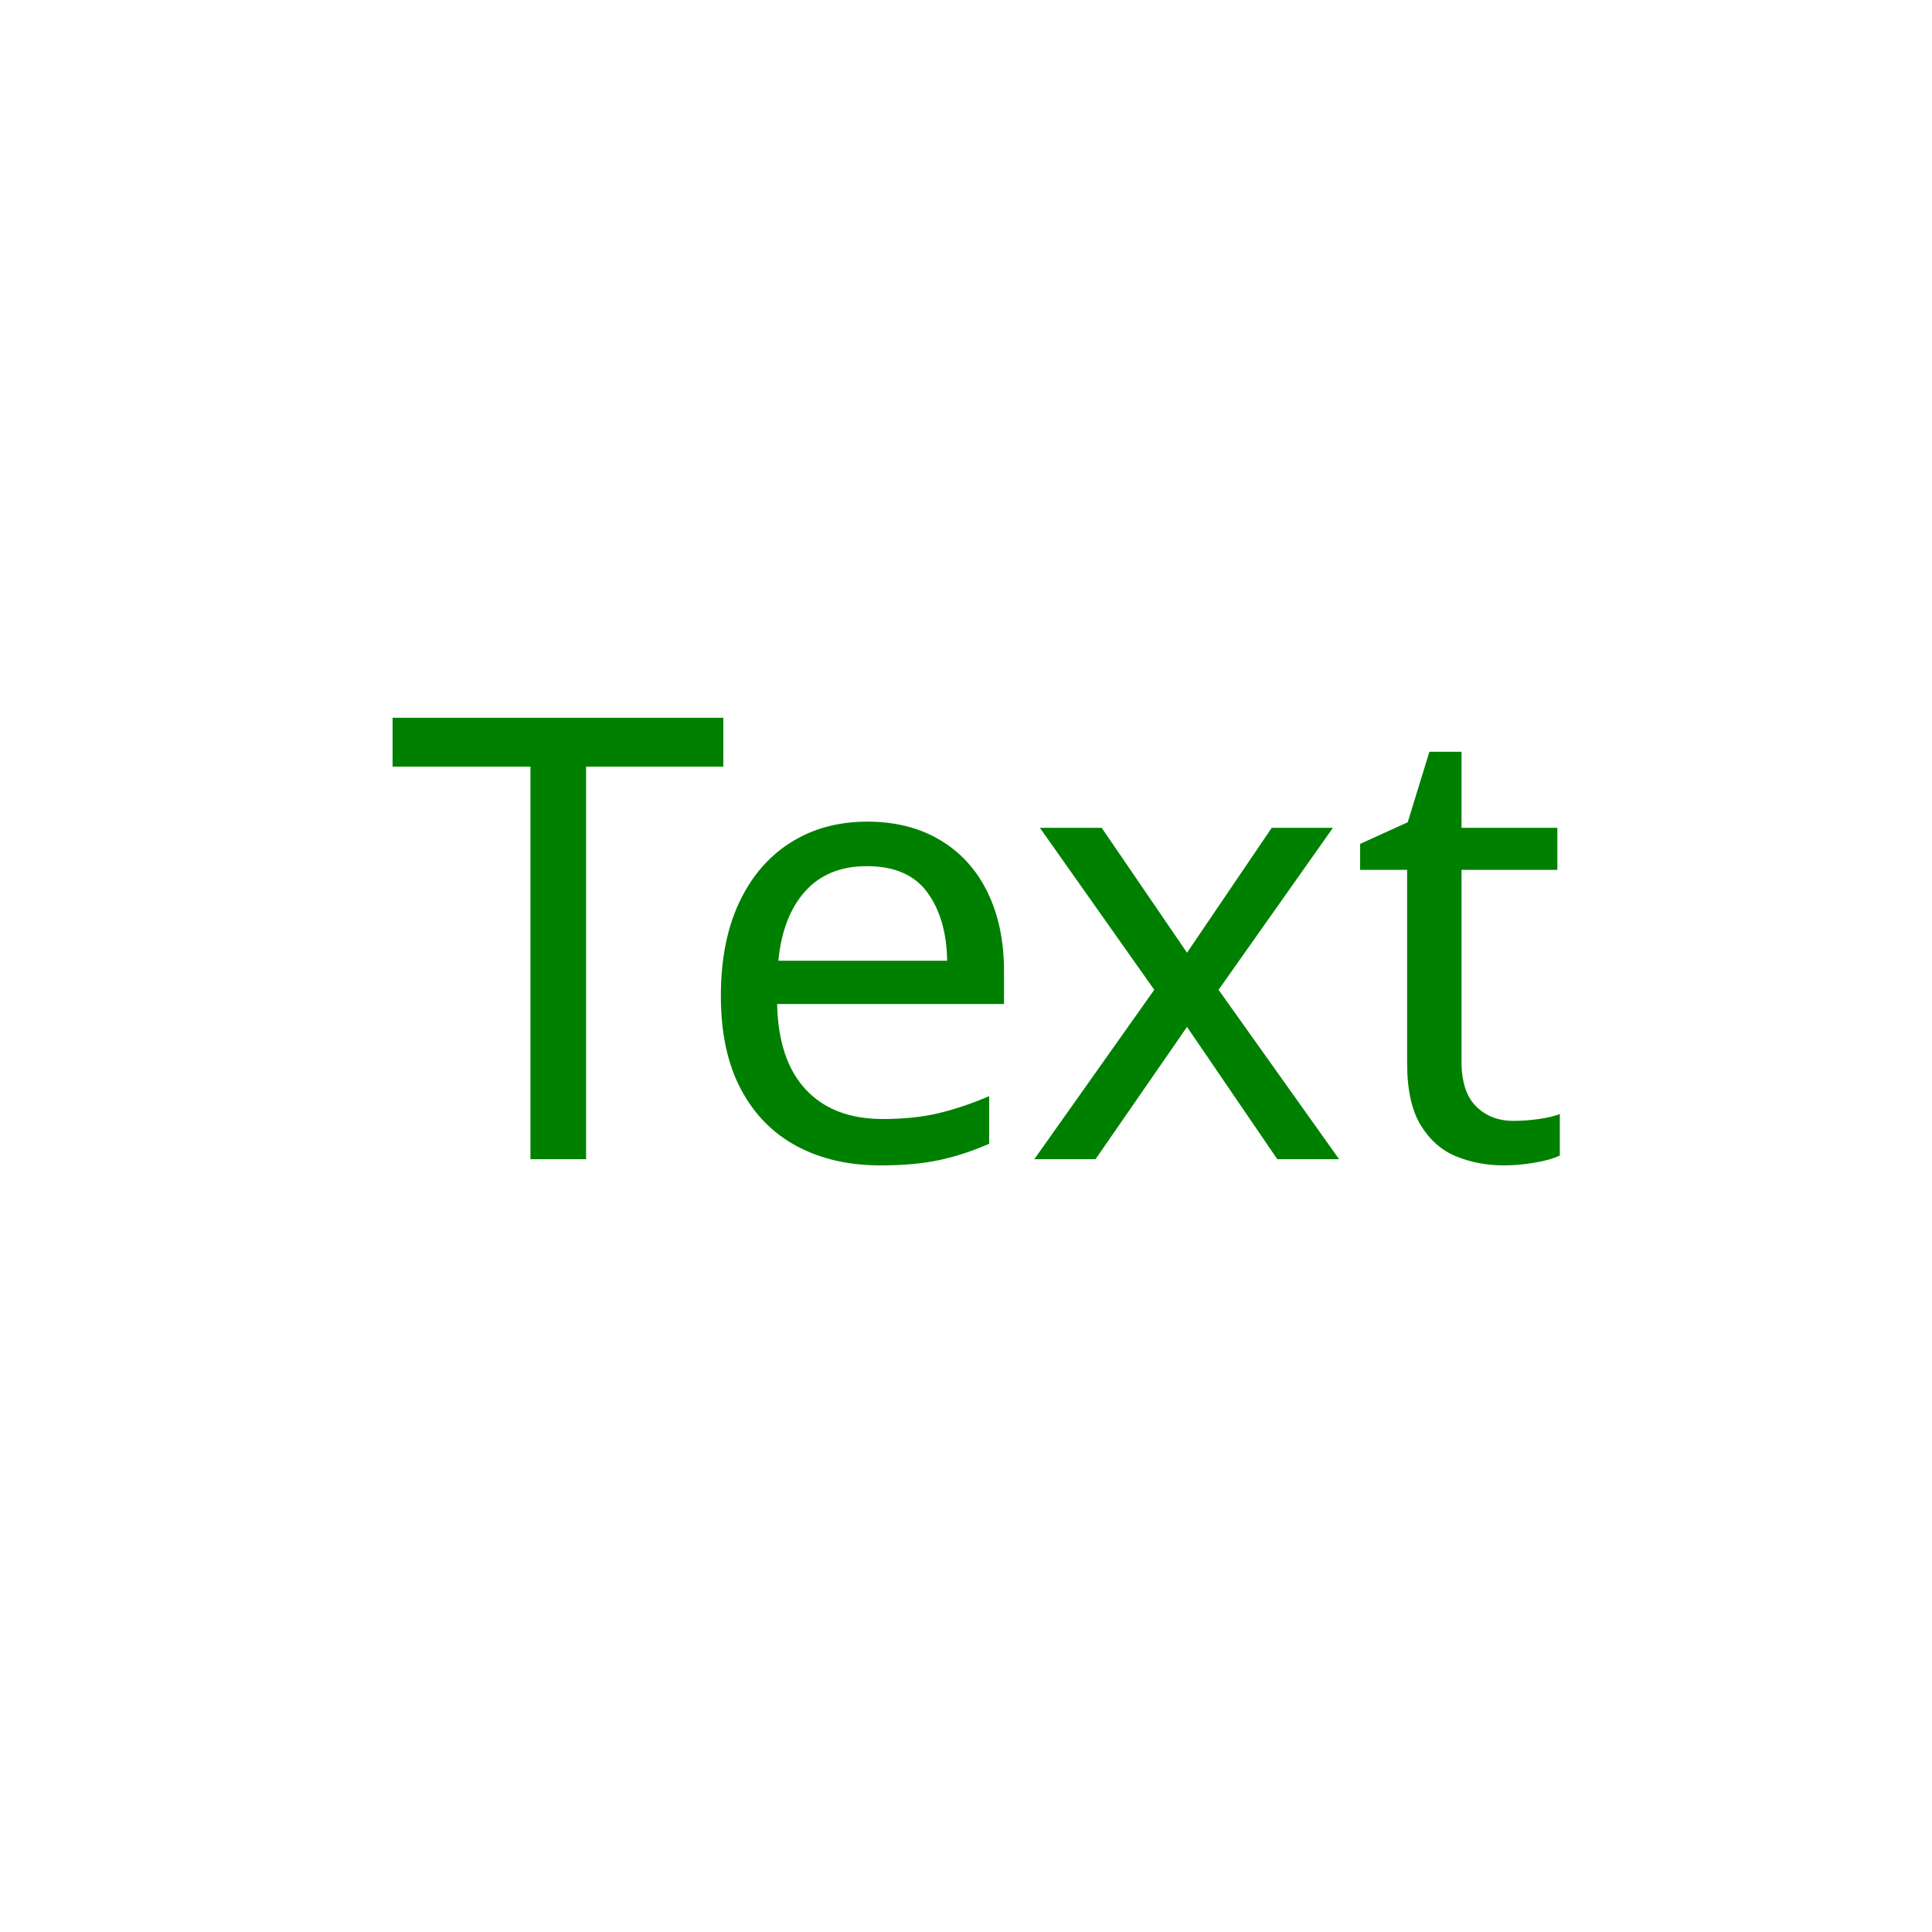
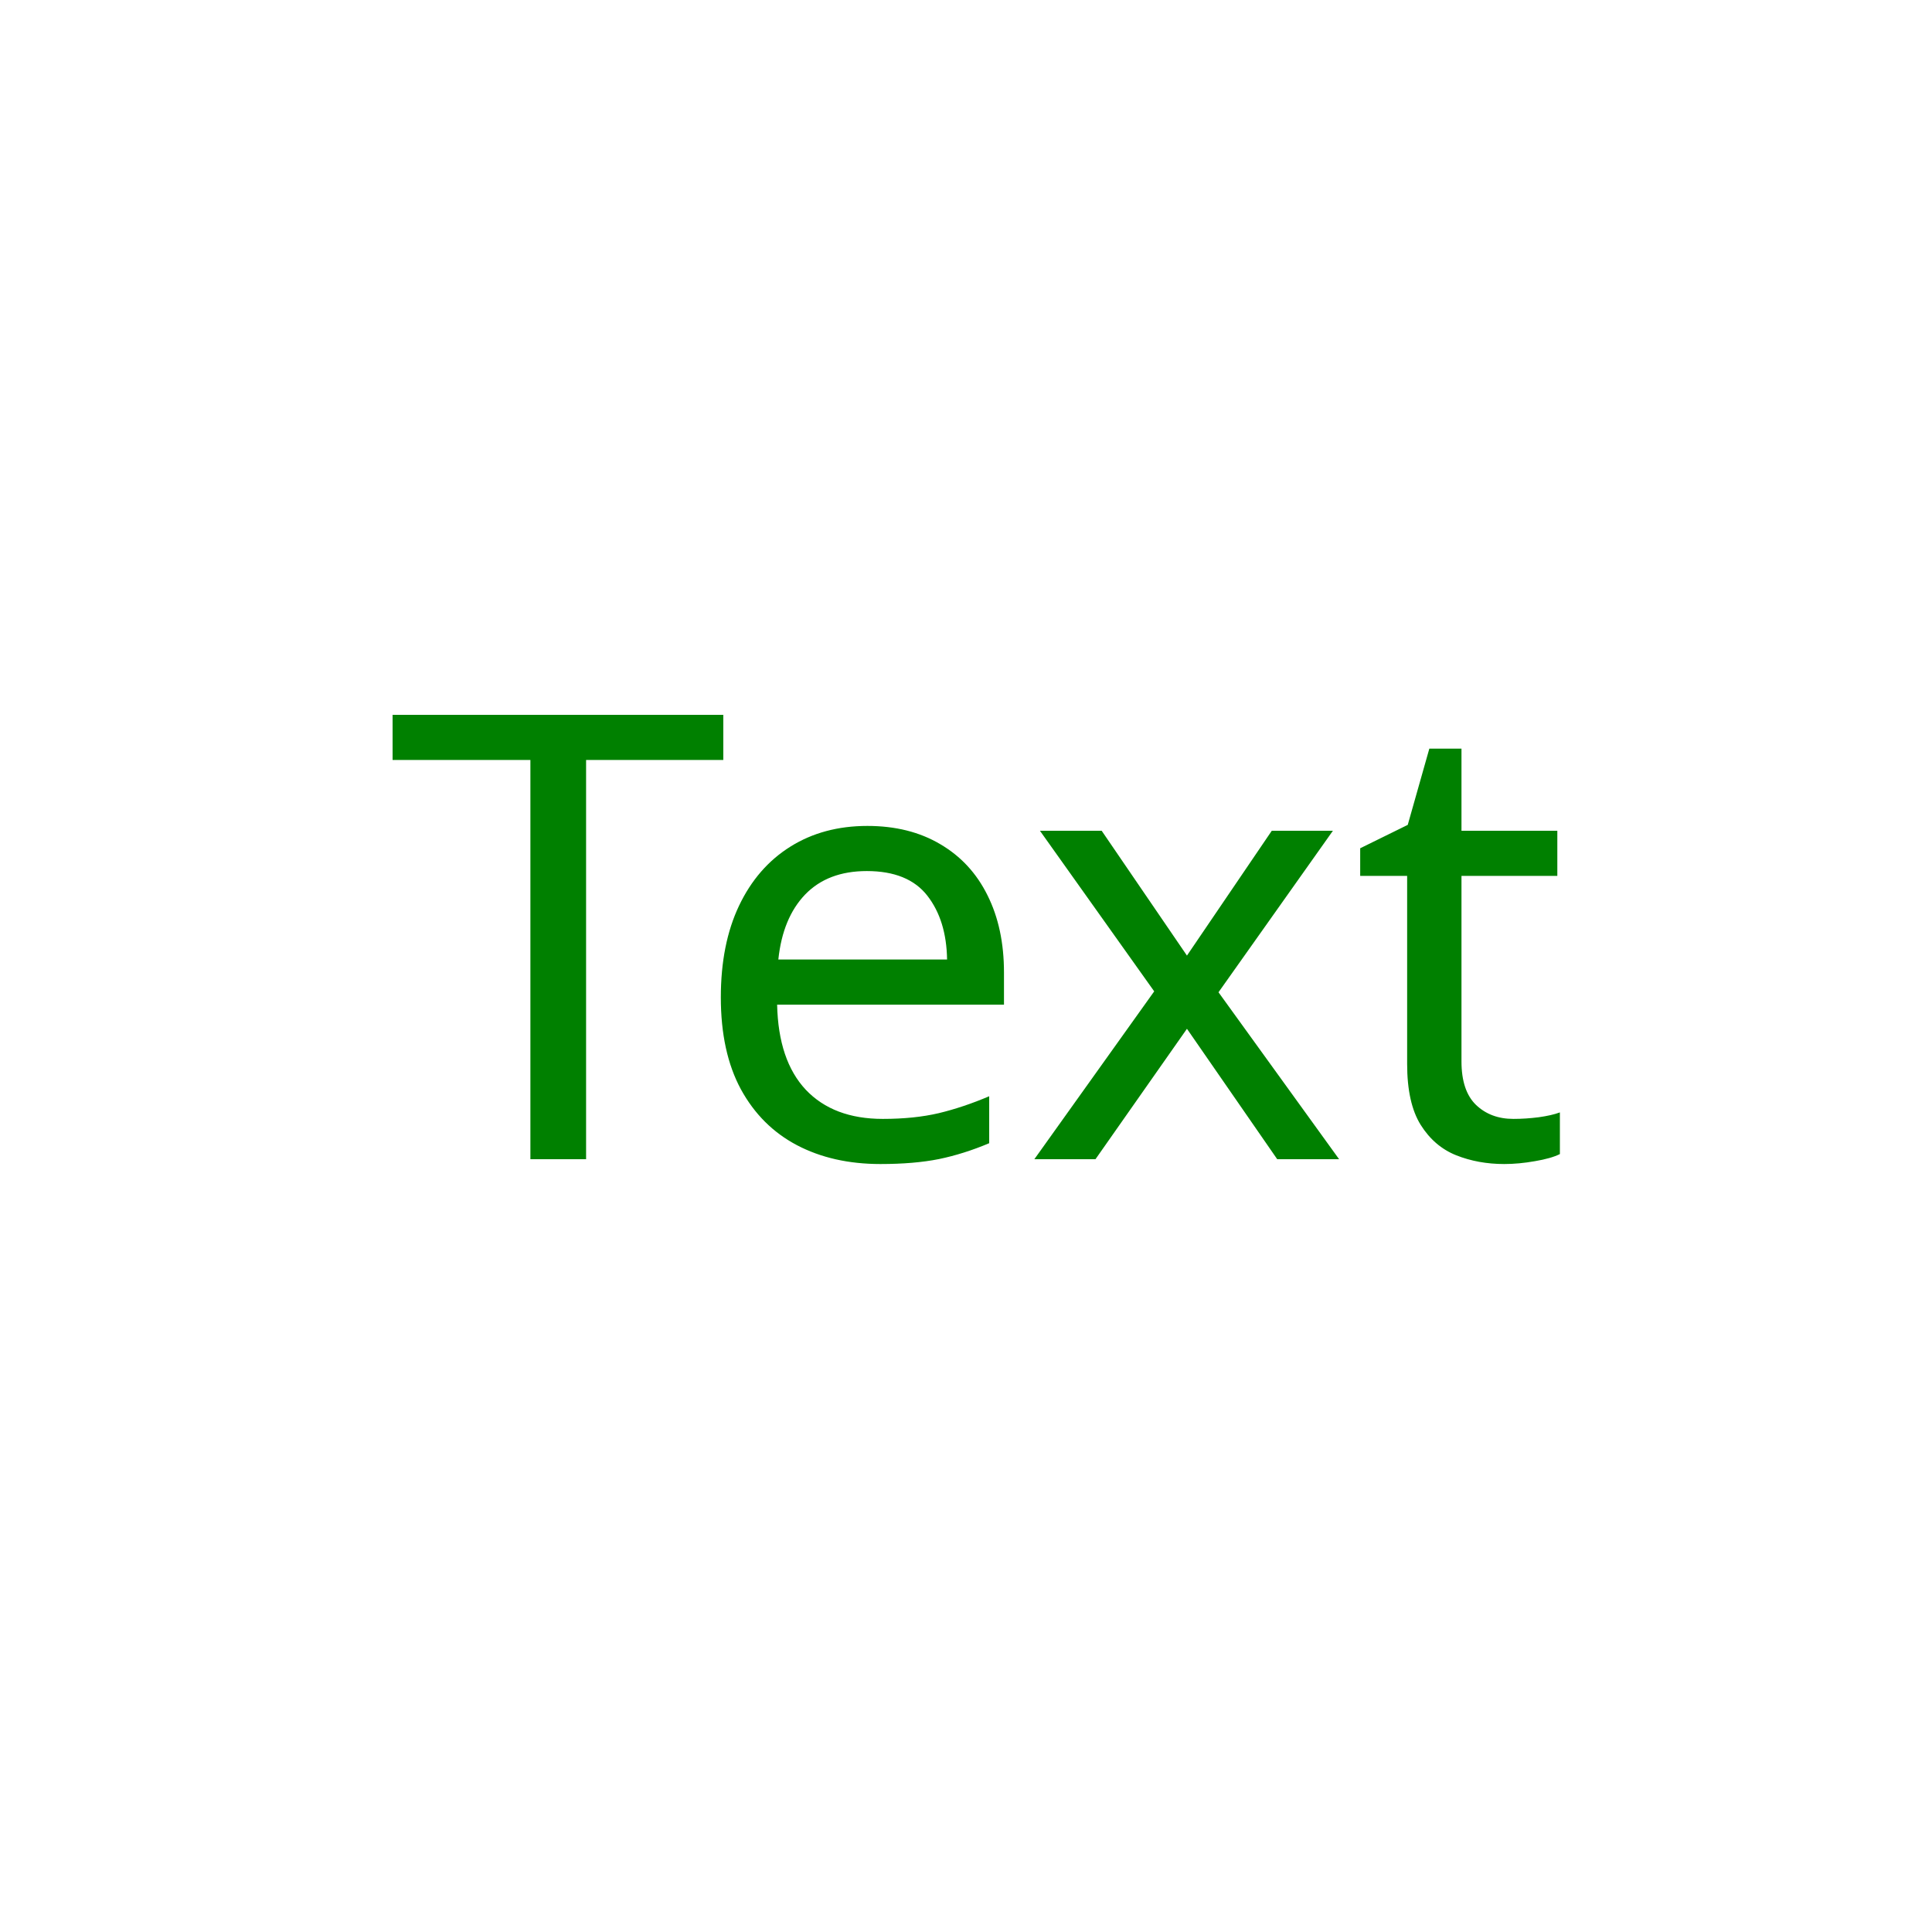
<svg xmlns="http://www.w3.org/2000/svg" width="200" height="200">
  <defs>
    <clipPath id="my-clip">
-       <path fill="#000000" stroke="none" d="M 60.672 120 L 54.912 120 L 54.912 79.36 L 40.64 79.36 L 40.64 74.304 L 74.88 74.304 L 74.88 79.36 L 60.672 79.36 L 60.672 120 Z M 89.792 85.056 Q 94.144 85.056 97.344 86.976 Q 100.544 88.896 102.24 92.384 Q 103.936 95.872 103.936 100.544 L 103.936 103.936 L 80.448 103.936 Q 80.576 109.76 83.424 112.8 Q 86.272 115.84 91.392 115.84 Q 94.656 115.84 97.184 115.232 Q 99.712 114.624 102.4 113.472 L 102.4 118.4 Q 99.776 119.552 97.216 120.096 Q 94.656 120.64 91.136 120.64 Q 86.208 120.64 82.496 118.656 Q 78.784 116.672 76.704 112.768 Q 74.624 108.864 74.624 103.104 Q 74.624 97.472 76.512 93.44 Q 78.4 89.408 81.824 87.232 Q 85.248 85.056 89.792 85.056 Z M 89.728 89.664 Q 85.696 89.664 83.36 92.256 Q 81.024 94.848 80.576 99.456 L 98.048 99.456 Q 97.984 95.104 96 92.384 Q 94.016 89.664 89.728 89.664 Z M 119.488 102.464 L 107.648 85.696 L 114.048 85.696 L 122.88 98.624 L 131.648 85.696 L 137.984 85.696 L 126.144 102.464 L 138.624 120 L 132.224 120 L 122.88 106.304 L 113.408 120 L 107.072 120 L 119.488 102.464 Z M 156.672 116.032 Q 157.952 116.032 159.296 115.84 Q 160.64 115.648 161.472 115.328 L 161.472 119.616 Q 160.576 120.064 158.912 120.352 Q 157.248 120.64 155.712 120.64 Q 153.024 120.64 150.752 119.712 Q 148.48 118.784 147.072 116.48 Q 145.664 114.176 145.664 110.016 L 145.664 90.048 L 140.8 90.048 L 140.8 87.36 L 145.728 85.12 L 147.968 77.824 L 151.296 77.824 L 151.296 85.696 L 161.216 85.696 L 161.216 90.048 L 151.296 90.048 L 151.296 109.888 Q 151.296 113.024 152.8 114.528 Q 154.304 116.032 156.672 116.032 Z" />
+       <path fill="#000000" stroke="none" d="M 60.672 120 L 54.906 120 L 54.906 78.672 L 40.641 78.672 L 40.641 74 L 74.875 74 L 74.875 78.672 L 60.672 78.672 Z M 89.791 85.5 Q 94.151 85.5 97.338 87.391 Q 100.541 89.266 102.229 92.688 Q 103.932 96.094 103.932 100.672 L 103.932 104 L 80.448 104 Q 80.573 109.781 83.416 112.812 Q 86.276 115.828 91.385 115.828 Q 94.651 115.828 97.182 115.234 Q 99.713 114.625 102.401 113.484 L 102.401 118.344 Q 99.776 119.453 97.213 119.984 Q 94.651 120.5 91.135 120.5 Q 86.213 120.5 82.495 118.547 Q 78.791 116.594 76.698 112.766 Q 74.62 108.922 74.62 103.25 Q 74.62 97.719 76.51 93.75 Q 78.401 89.781 81.823 87.641 Q 85.245 85.5 89.791 85.5 Z M 89.729 90.172 Q 85.698 90.172 83.354 92.594 Q 81.026 95.016 80.573 99.328 L 98.041 99.328 Q 97.979 95.266 95.995 92.719 Q 94.01 90.172 89.729 90.172 Z M 119.483 102.625 L 107.654 86 L 114.045 86 L 122.873 98.922 L 131.654 86 L 137.982 86 L 126.139 102.719 L 138.623 120 L 132.217 120 L 122.873 106.5 L 113.404 120 L 107.076 120 Z M 156.667 115.828 Q 157.948 115.828 159.292 115.656 Q 160.635 115.469 161.479 115.156 L 161.479 119.469 Q 160.573 119.922 158.901 120.203 Q 157.245 120.5 155.714 120.5 Q 153.026 120.5 150.745 119.594 Q 148.479 118.688 147.073 116.453 Q 145.667 114.203 145.667 110.141 L 145.667 90.672 L 140.807 90.672 L 140.807 87.812 L 145.729 85.391 L 147.964 77.5 L 151.292 77.5 L 151.292 86 L 161.214 86 L 161.214 90.672 L 151.292 90.672 L 151.292 109.875 Q 151.292 112.922 152.792 114.375 Q 154.307 115.828 156.667 115.828 Z" />
    </clipPath>
  </defs>
  <g clip-path="url(#my-clip)">
    <path id="rect1" fill="#008000" stroke="none" d="M 0 0 L 200 0 L 200 200 L 0 200 Z" />
  </g>
</svg>
